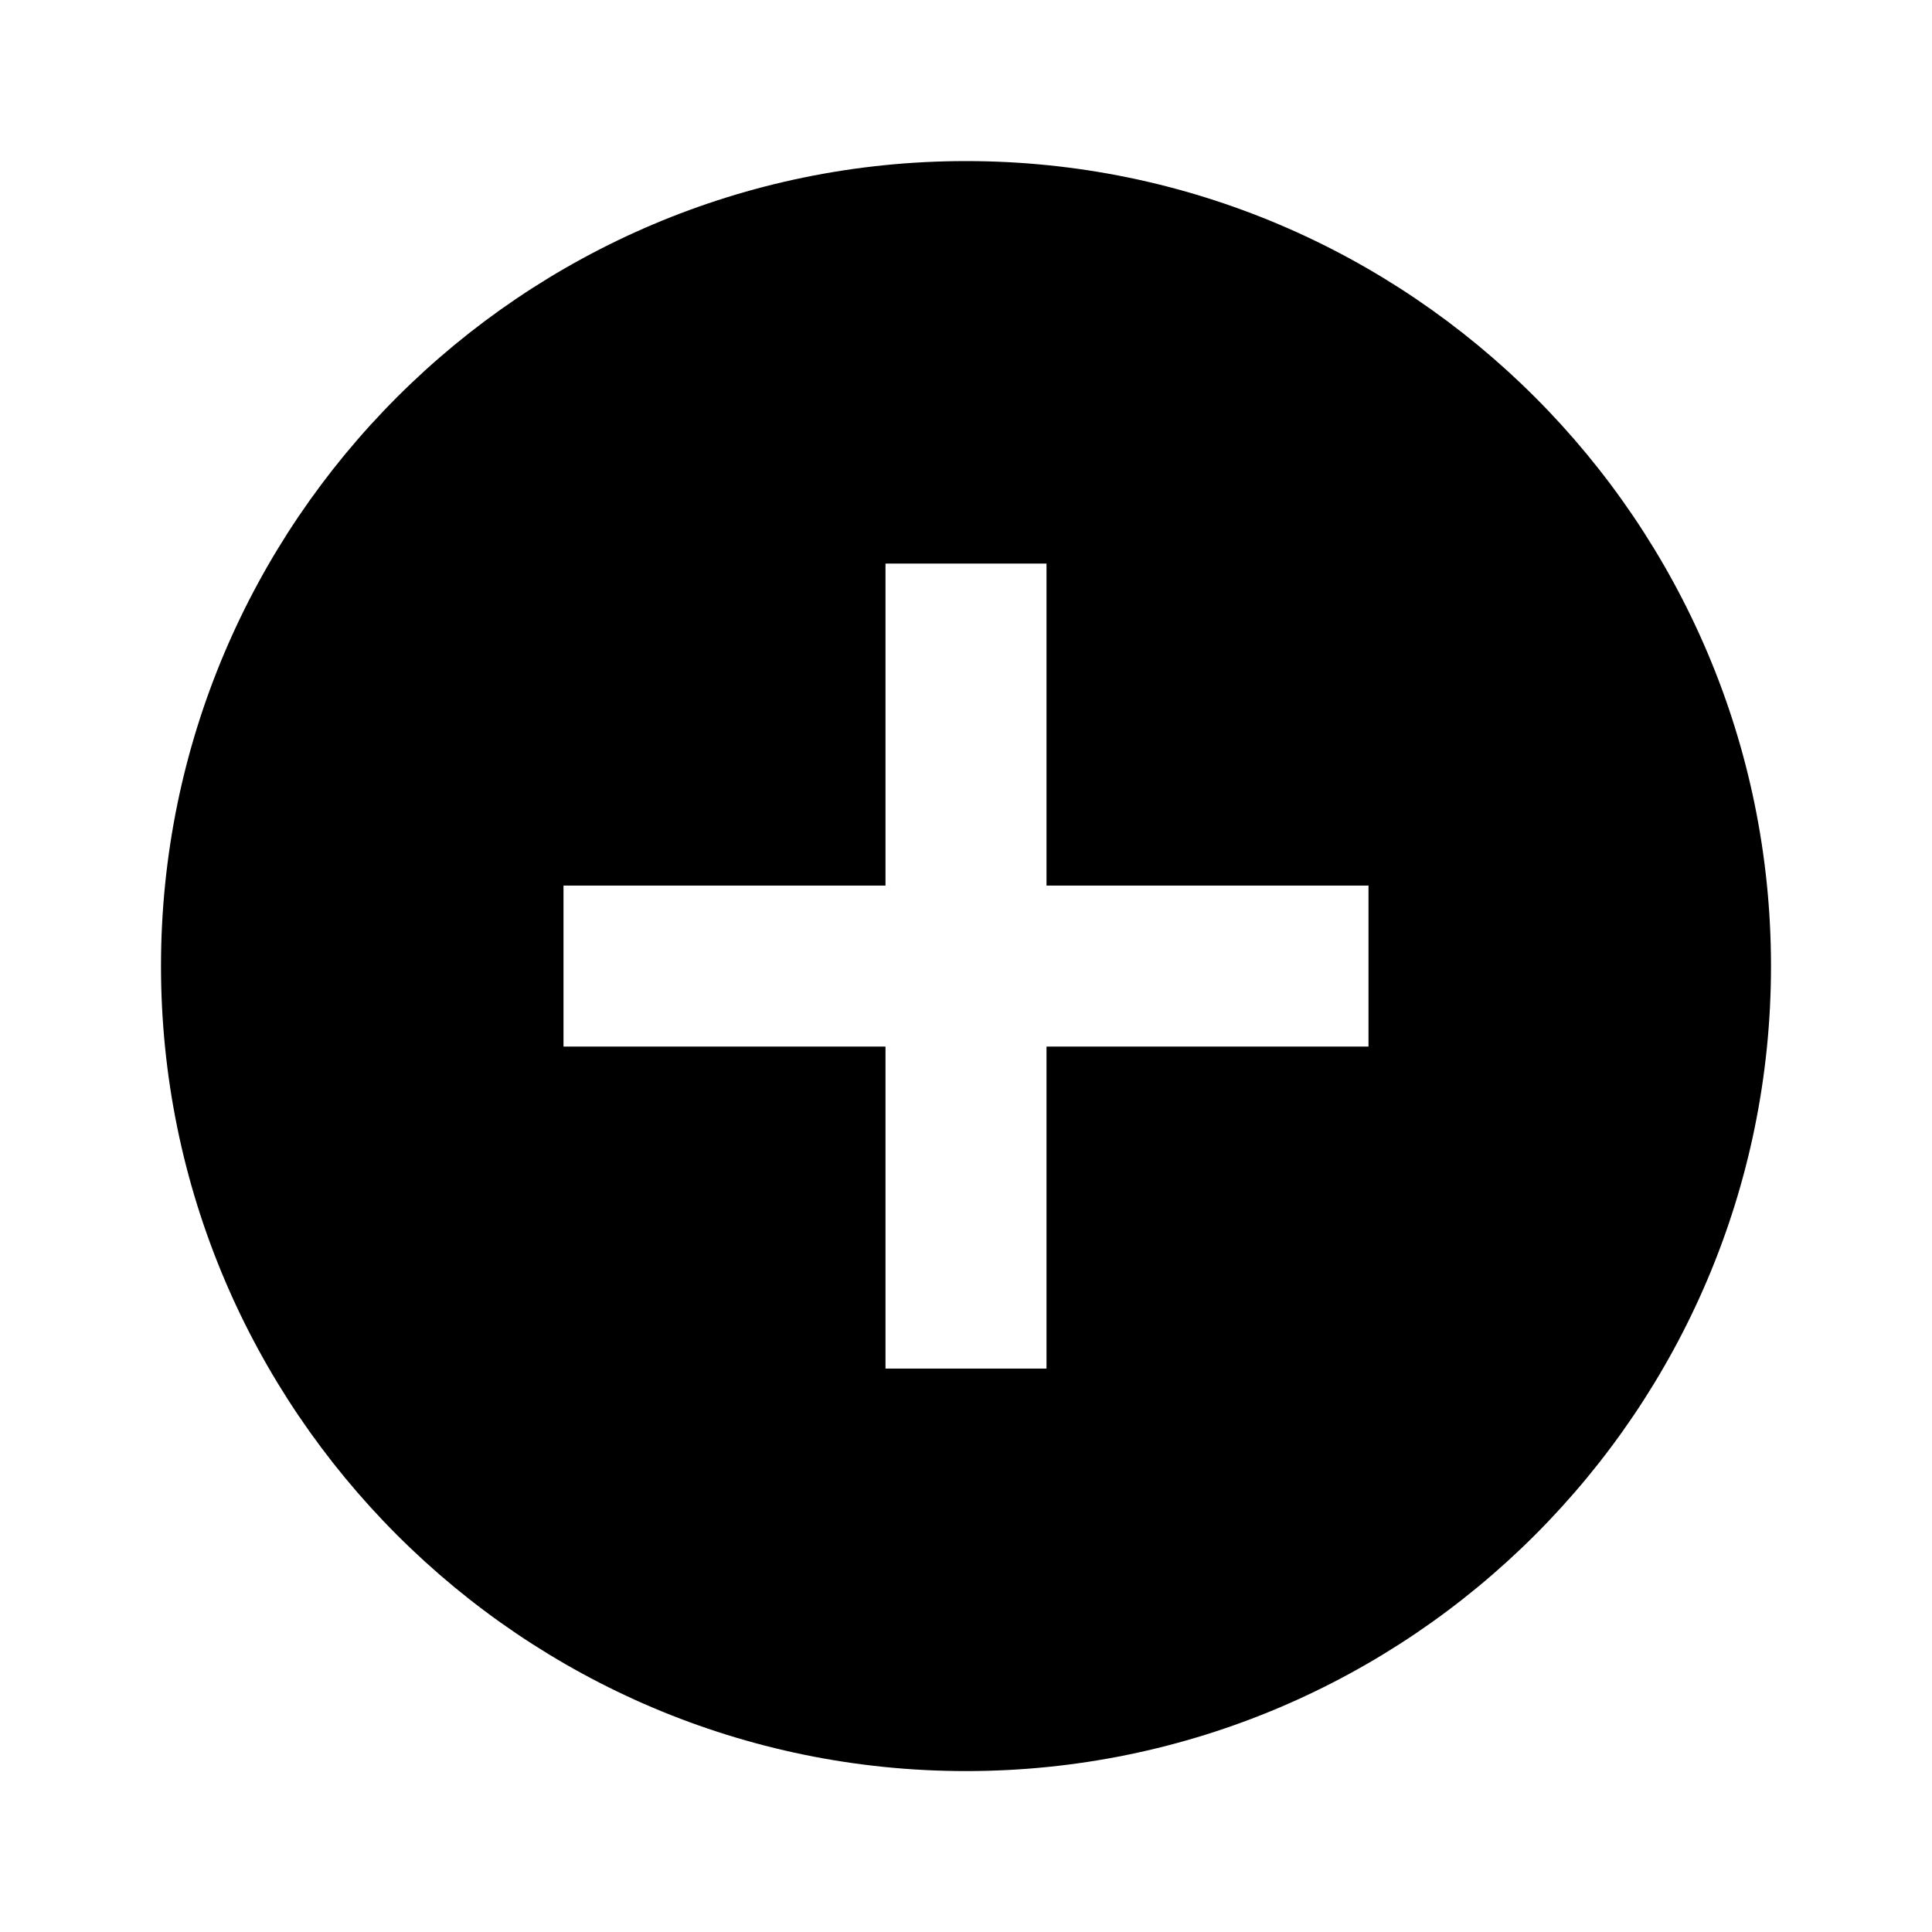
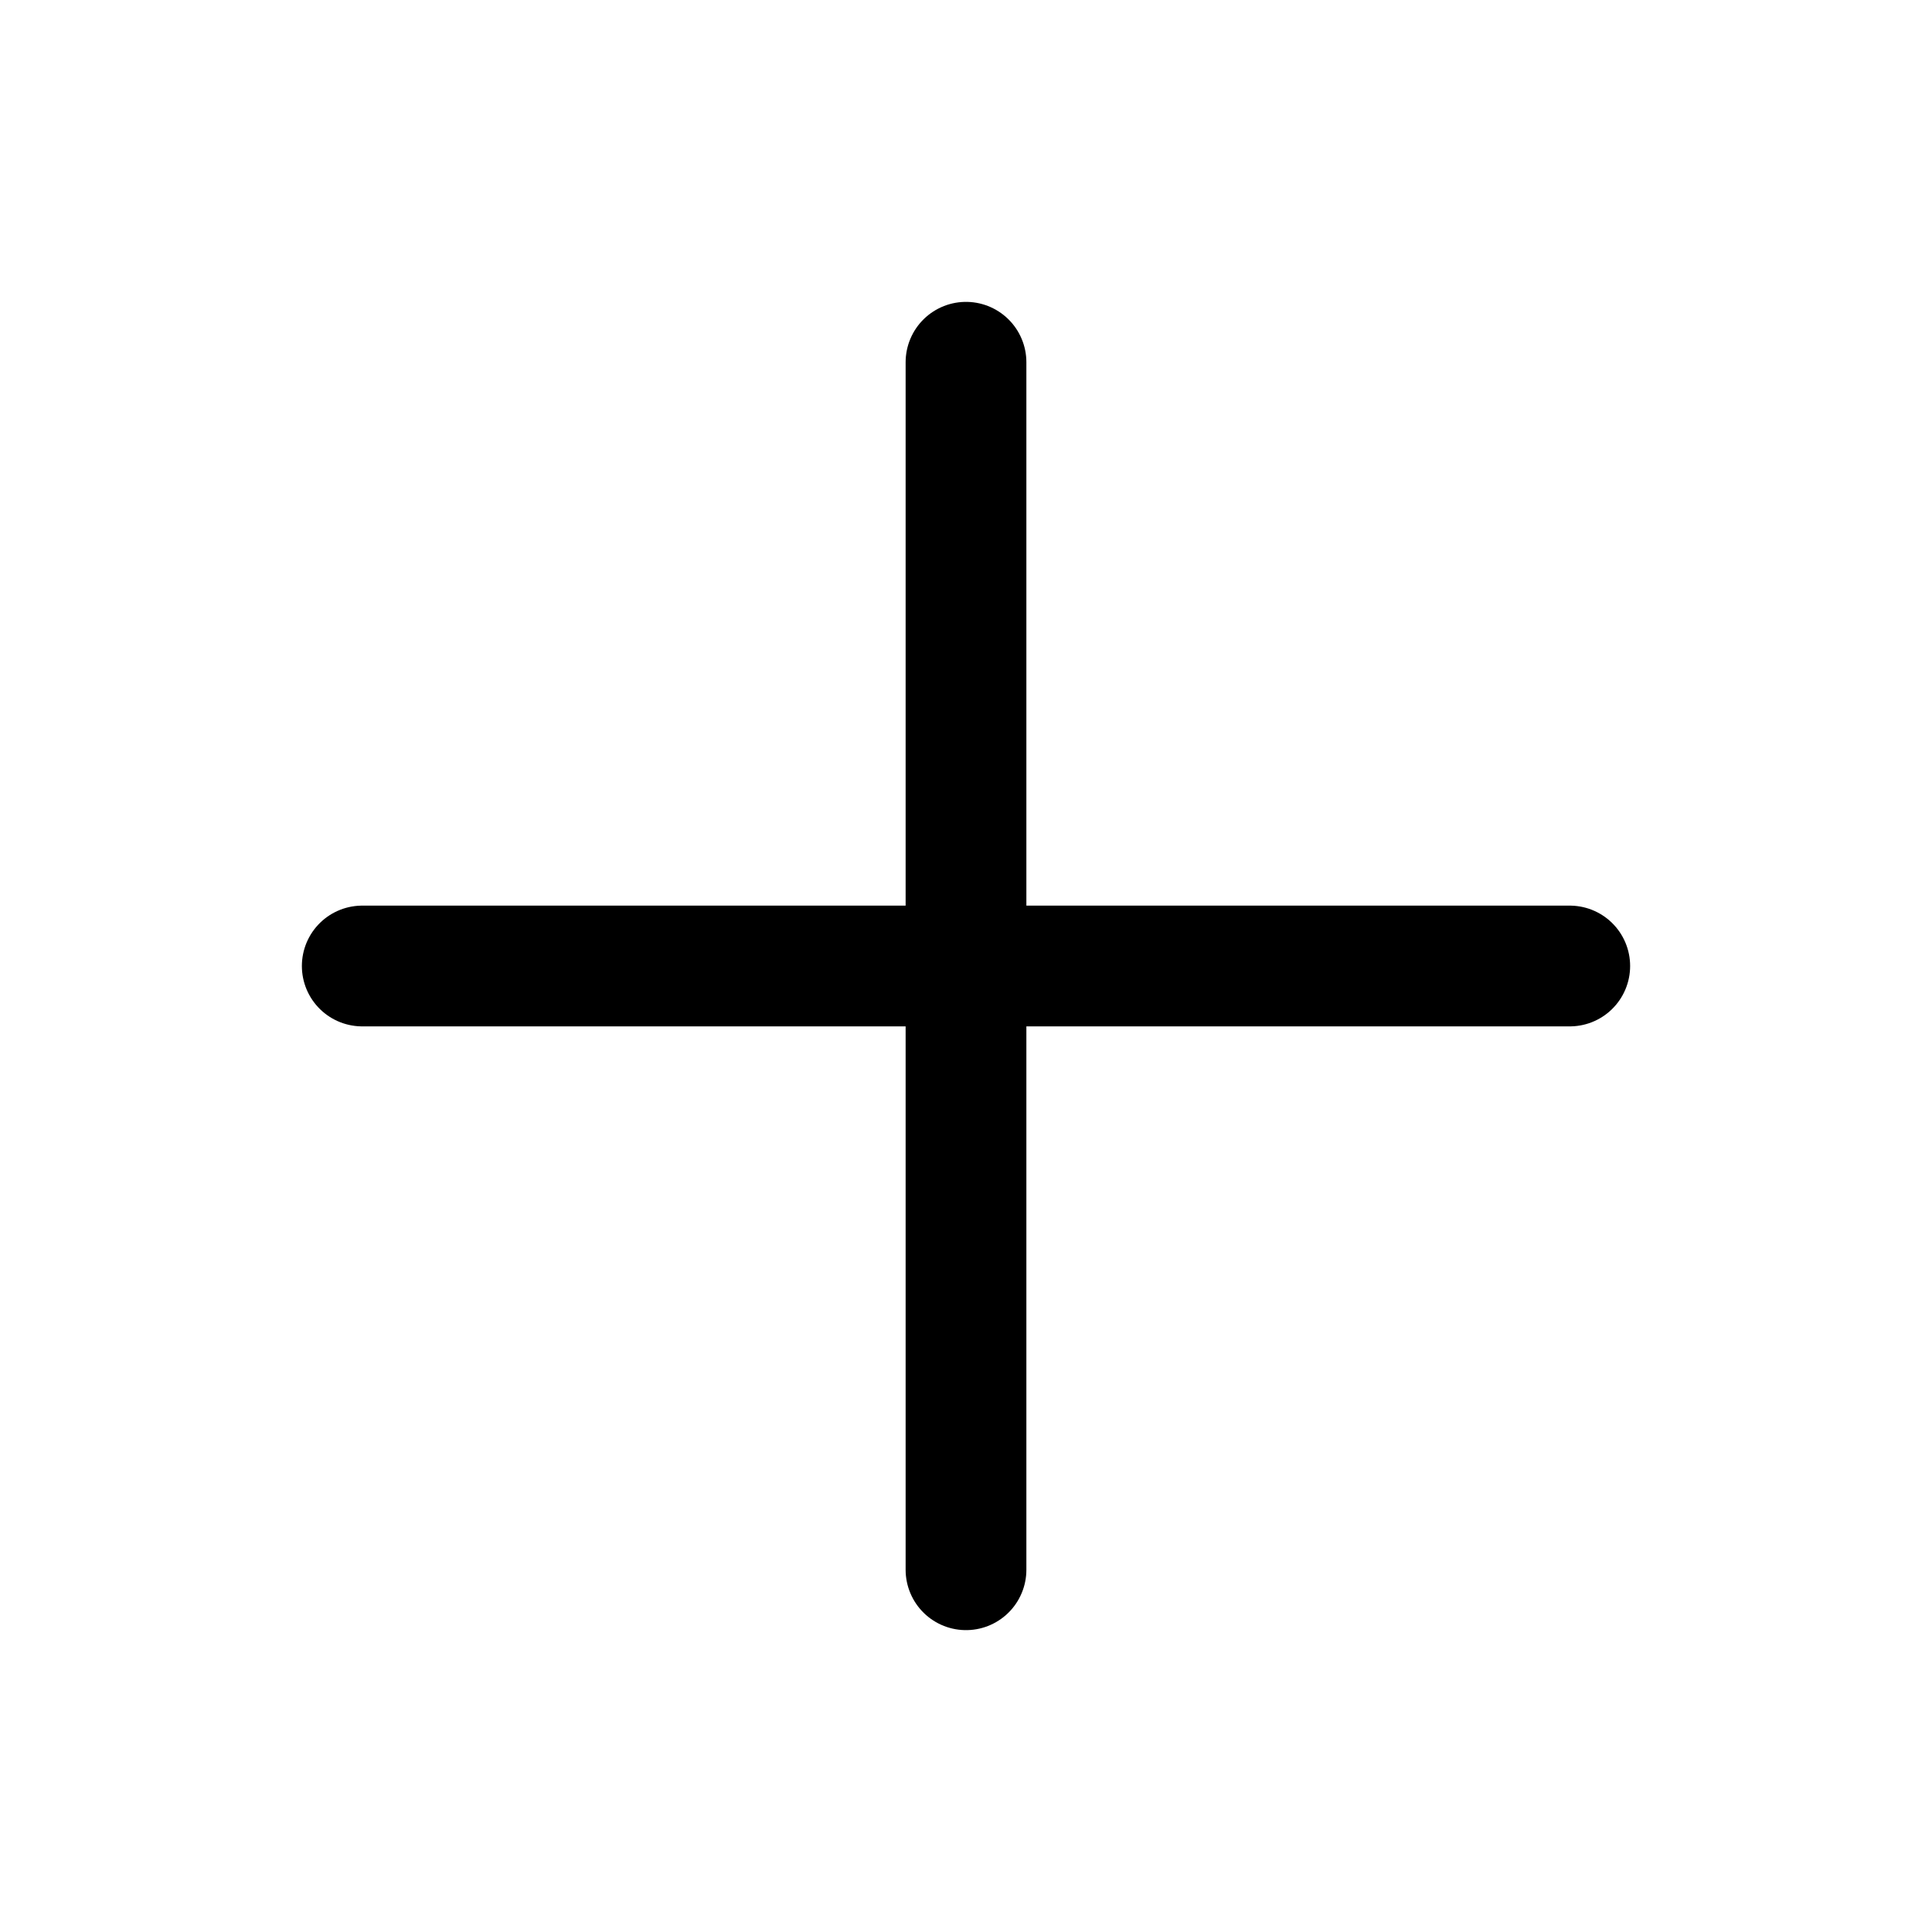
- <svg xmlns="http://www.w3.org/2000/svg" width="24" height="24" viewBox="0 0 24 24" version="1.1">
-   <g>
-     <path class="attachButtonPlus-3IYelE" fill="currentColor" d="M12 2.001C6.486 2.001 2 6.487 2 12.001C2 17.515 6.486 22.001 12 22.001C17.514 22.001 22 17.515 22 12.001C22 6.487 17.514 2.001 12 2.001ZM17 13.001H13V17.001H11V13.001H7V11.001H11V7.001H13V11.001H17V13.001Z">
-   </path>
-   </g>
+ <svg xmlns="http://www.w3.org/2000/svg" fill="none" viewBox="0 0 24 24" stroke-width="1.5" stroke="currentColor" class="w-6 h-6">
+   <path stroke-linecap="round" stroke-linejoin="round" d="M12 4.5v15m7.5-7.5h-15" />
</svg>
